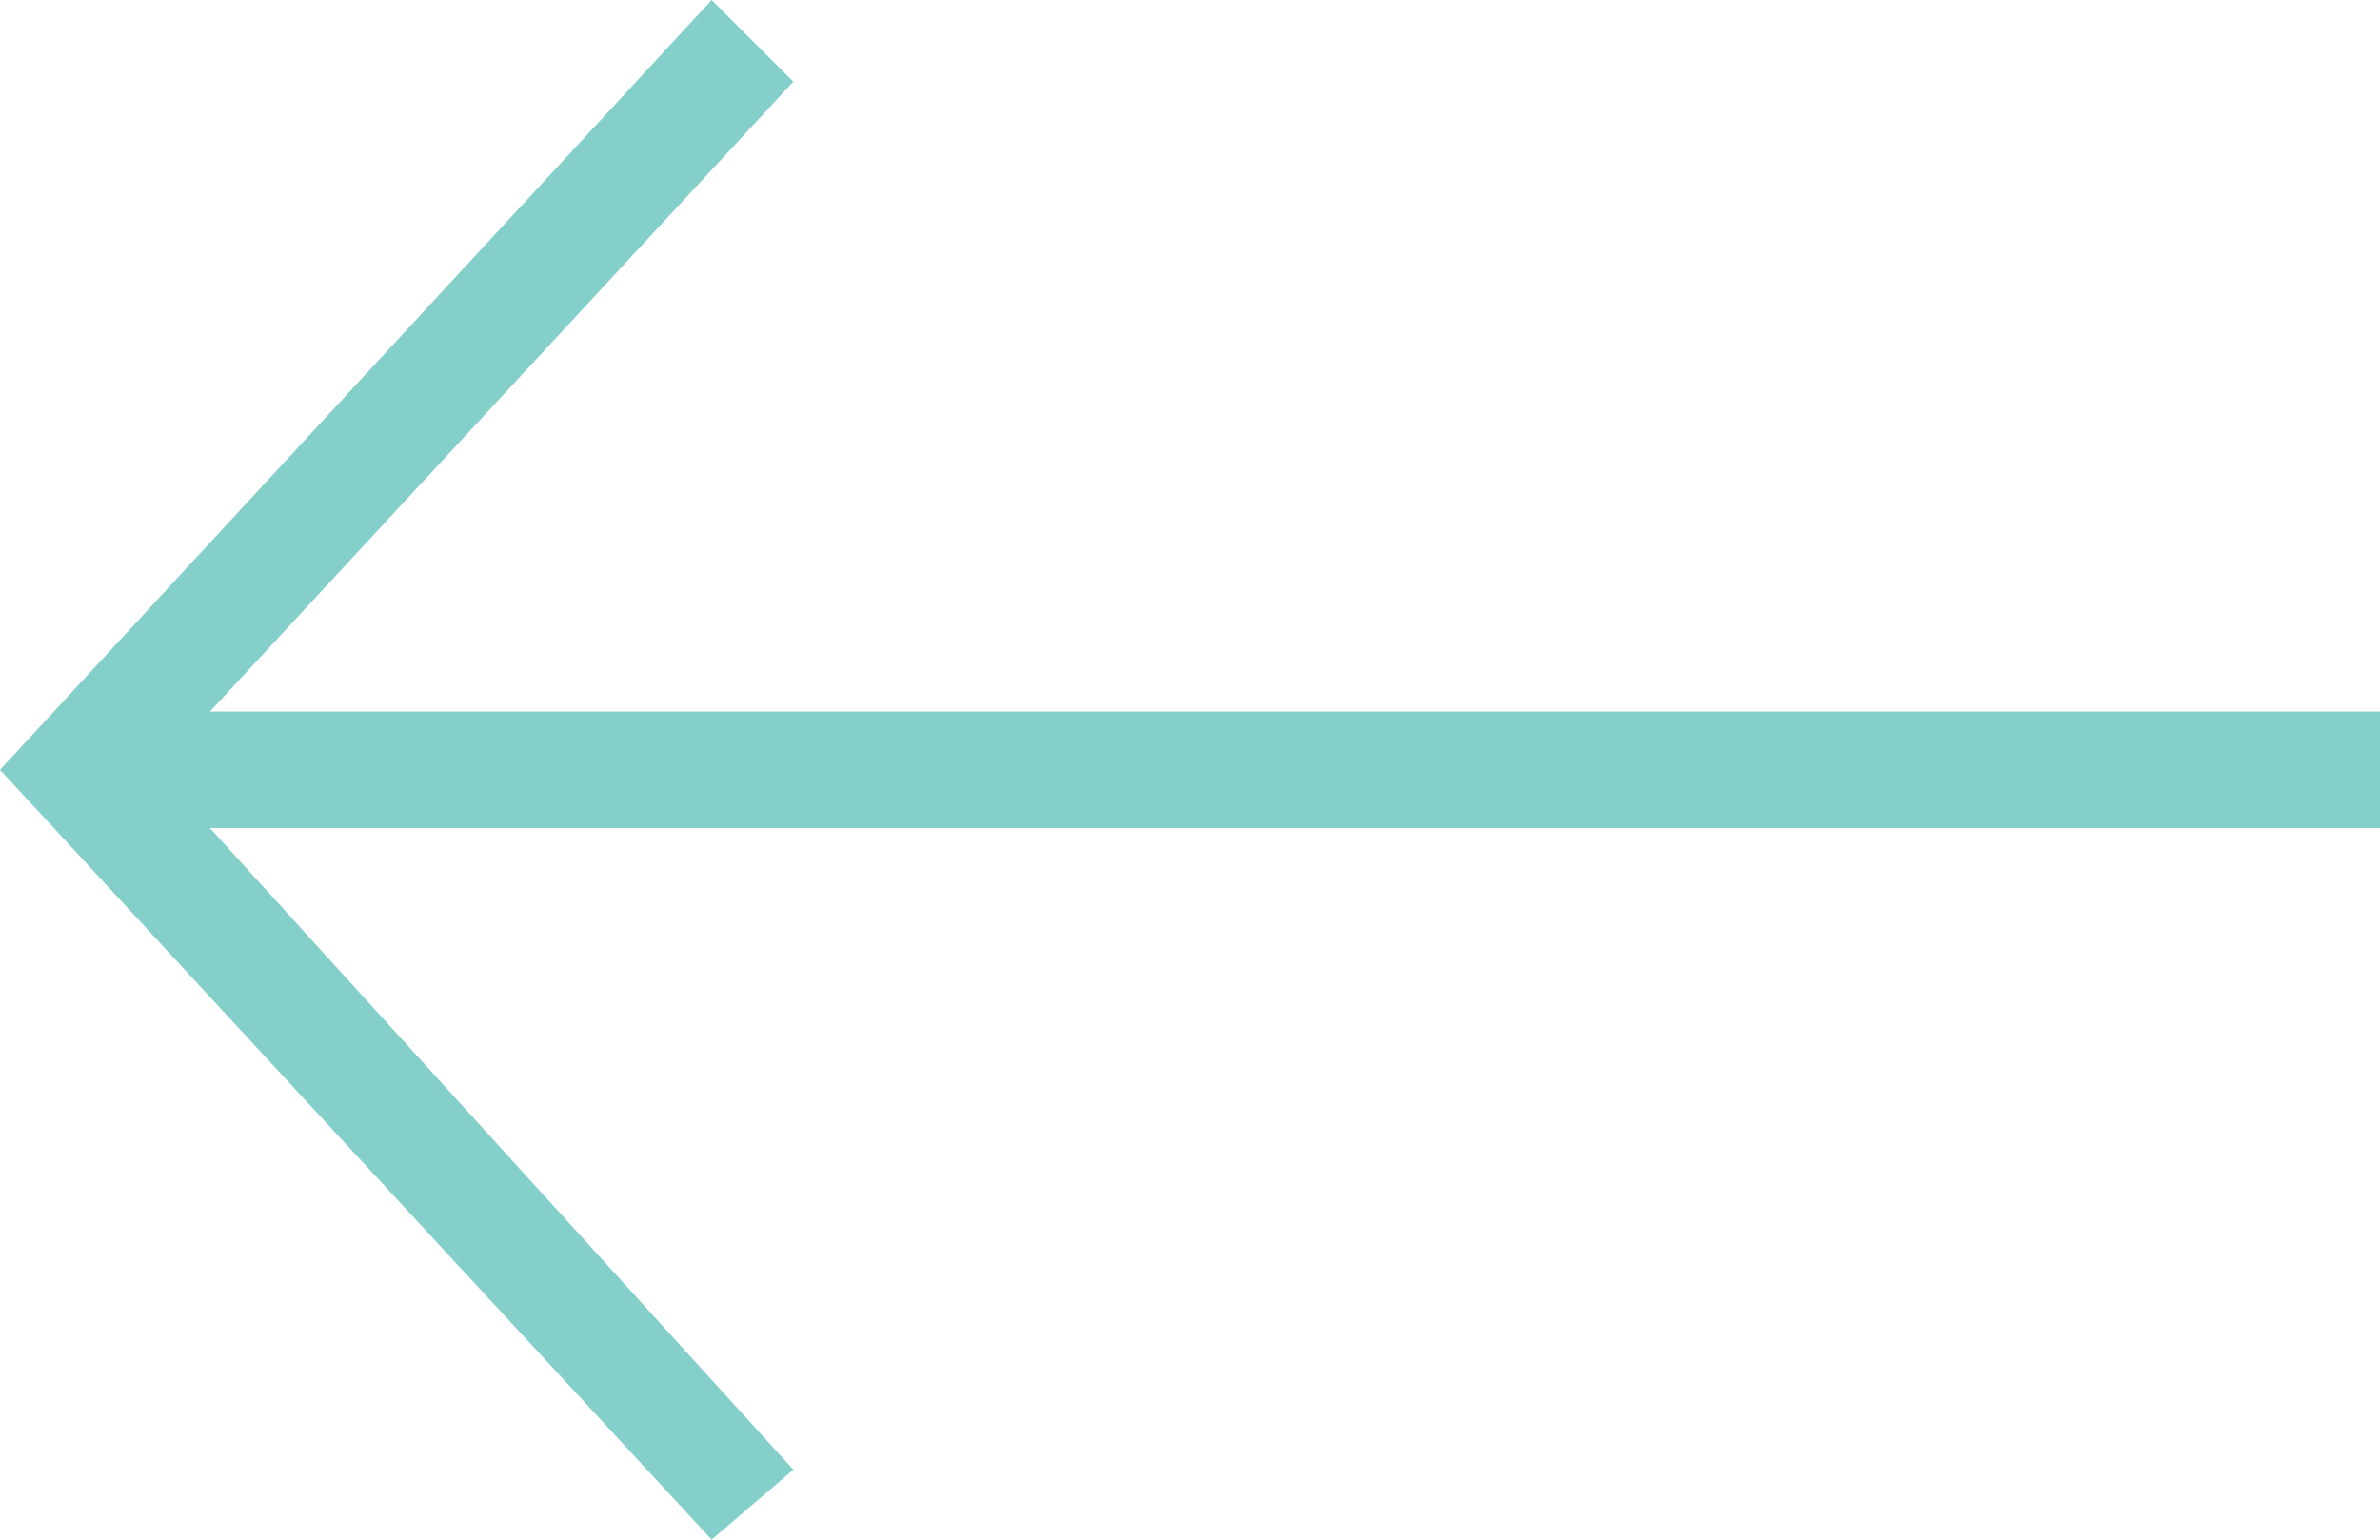
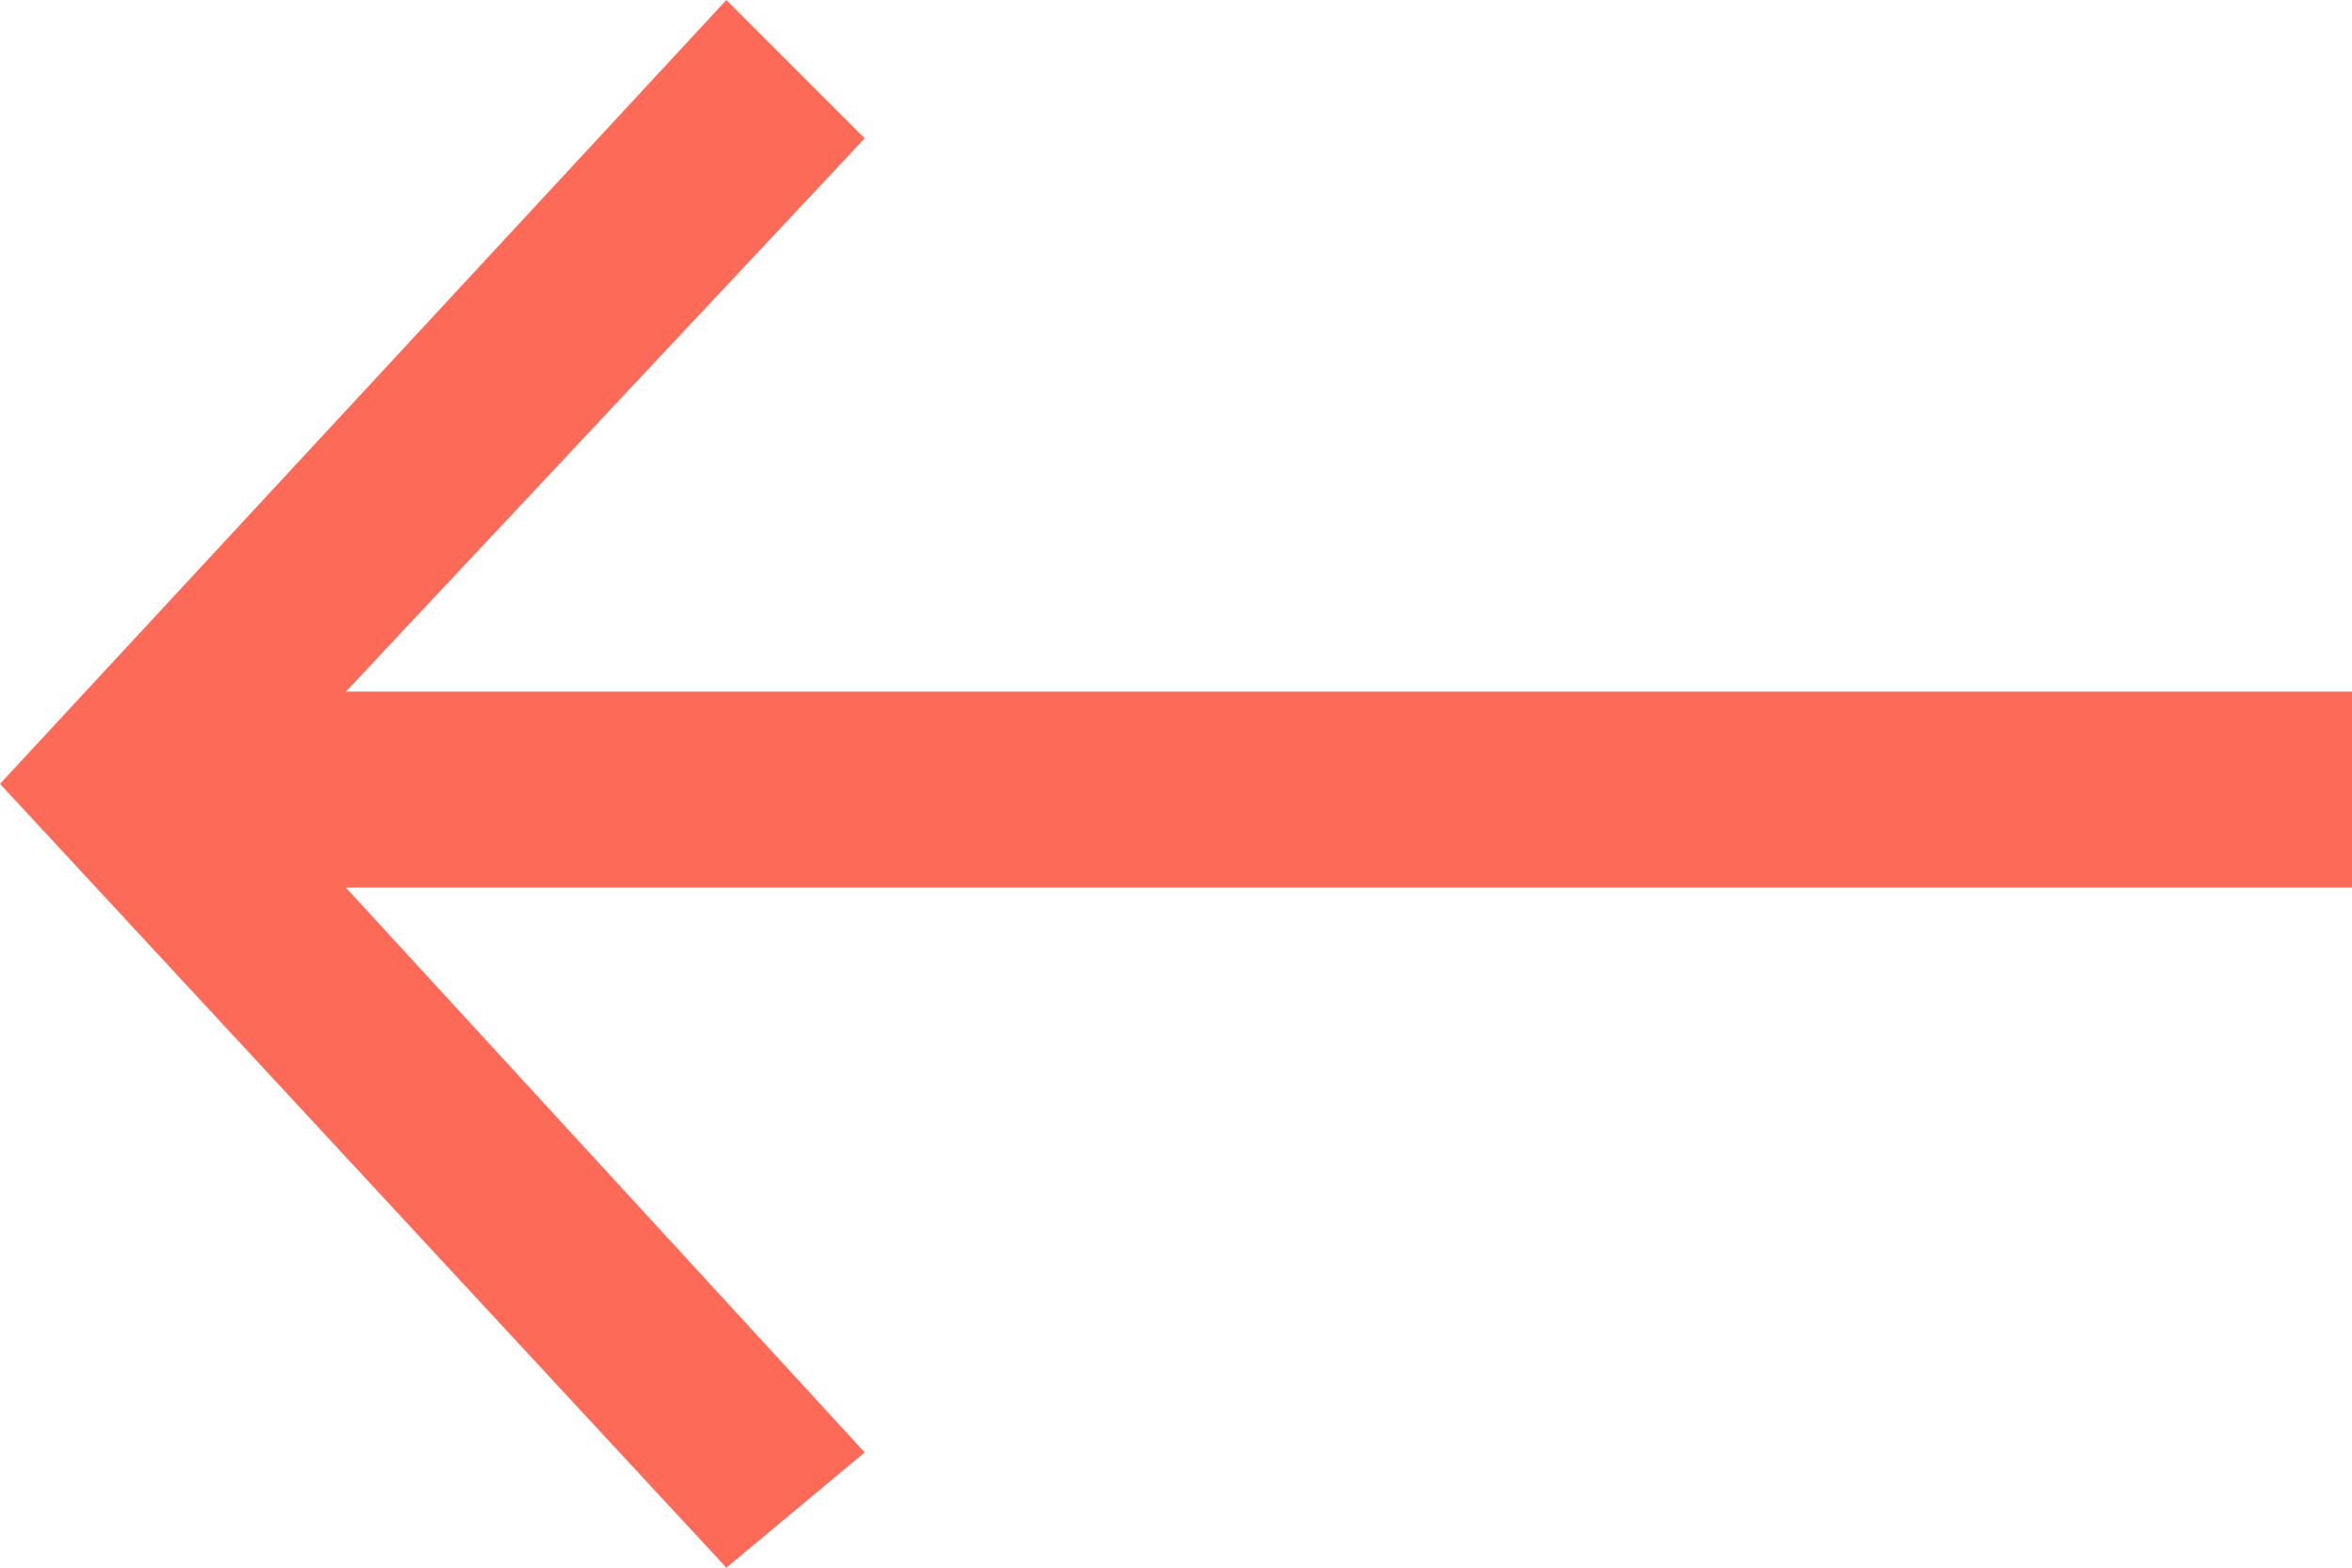
- <svg xmlns="http://www.w3.org/2000/svg" version="1.1" id="Layer_1" x="0px" y="0px" width="20.4px" height="13.2px" viewBox="-389 294.8 20.4 13.2" style="enable-background:new -389 294.8 20.4 13.2;" xml:space="preserve">
+ <svg xmlns="http://www.w3.org/2000/svg" version="1.1" id="Layer_1" x="0px" y="0px" width="20.4px" height="13.6px" viewBox="-589 594.8 20.4 13.6" style="enable-background:new -589 594.8 20.4 13.6;" xml:space="preserve">
  <style type="text/css">
- 	.st0{fill:#84CFCA;}
+ 	.st0{fill:#FD6B58;}
</style>
-   <polygon class="st0" points="-382.9,308 -382.2,307.4 -387.2,301.9 -368.6,301.9 -368.6,300.9 -387.2,300.9 -382.2,295.5  -382.9,294.8 -389,301.4 " />
+   <polygon class="st0" points="-568.6,600.8 -586,600.8 -581.5,596 -582.7,594.8 -589,601.6 -582.7,608.4 -581.5,607.4 -586,602.5   -568.6,602.5 " />
</svg>
